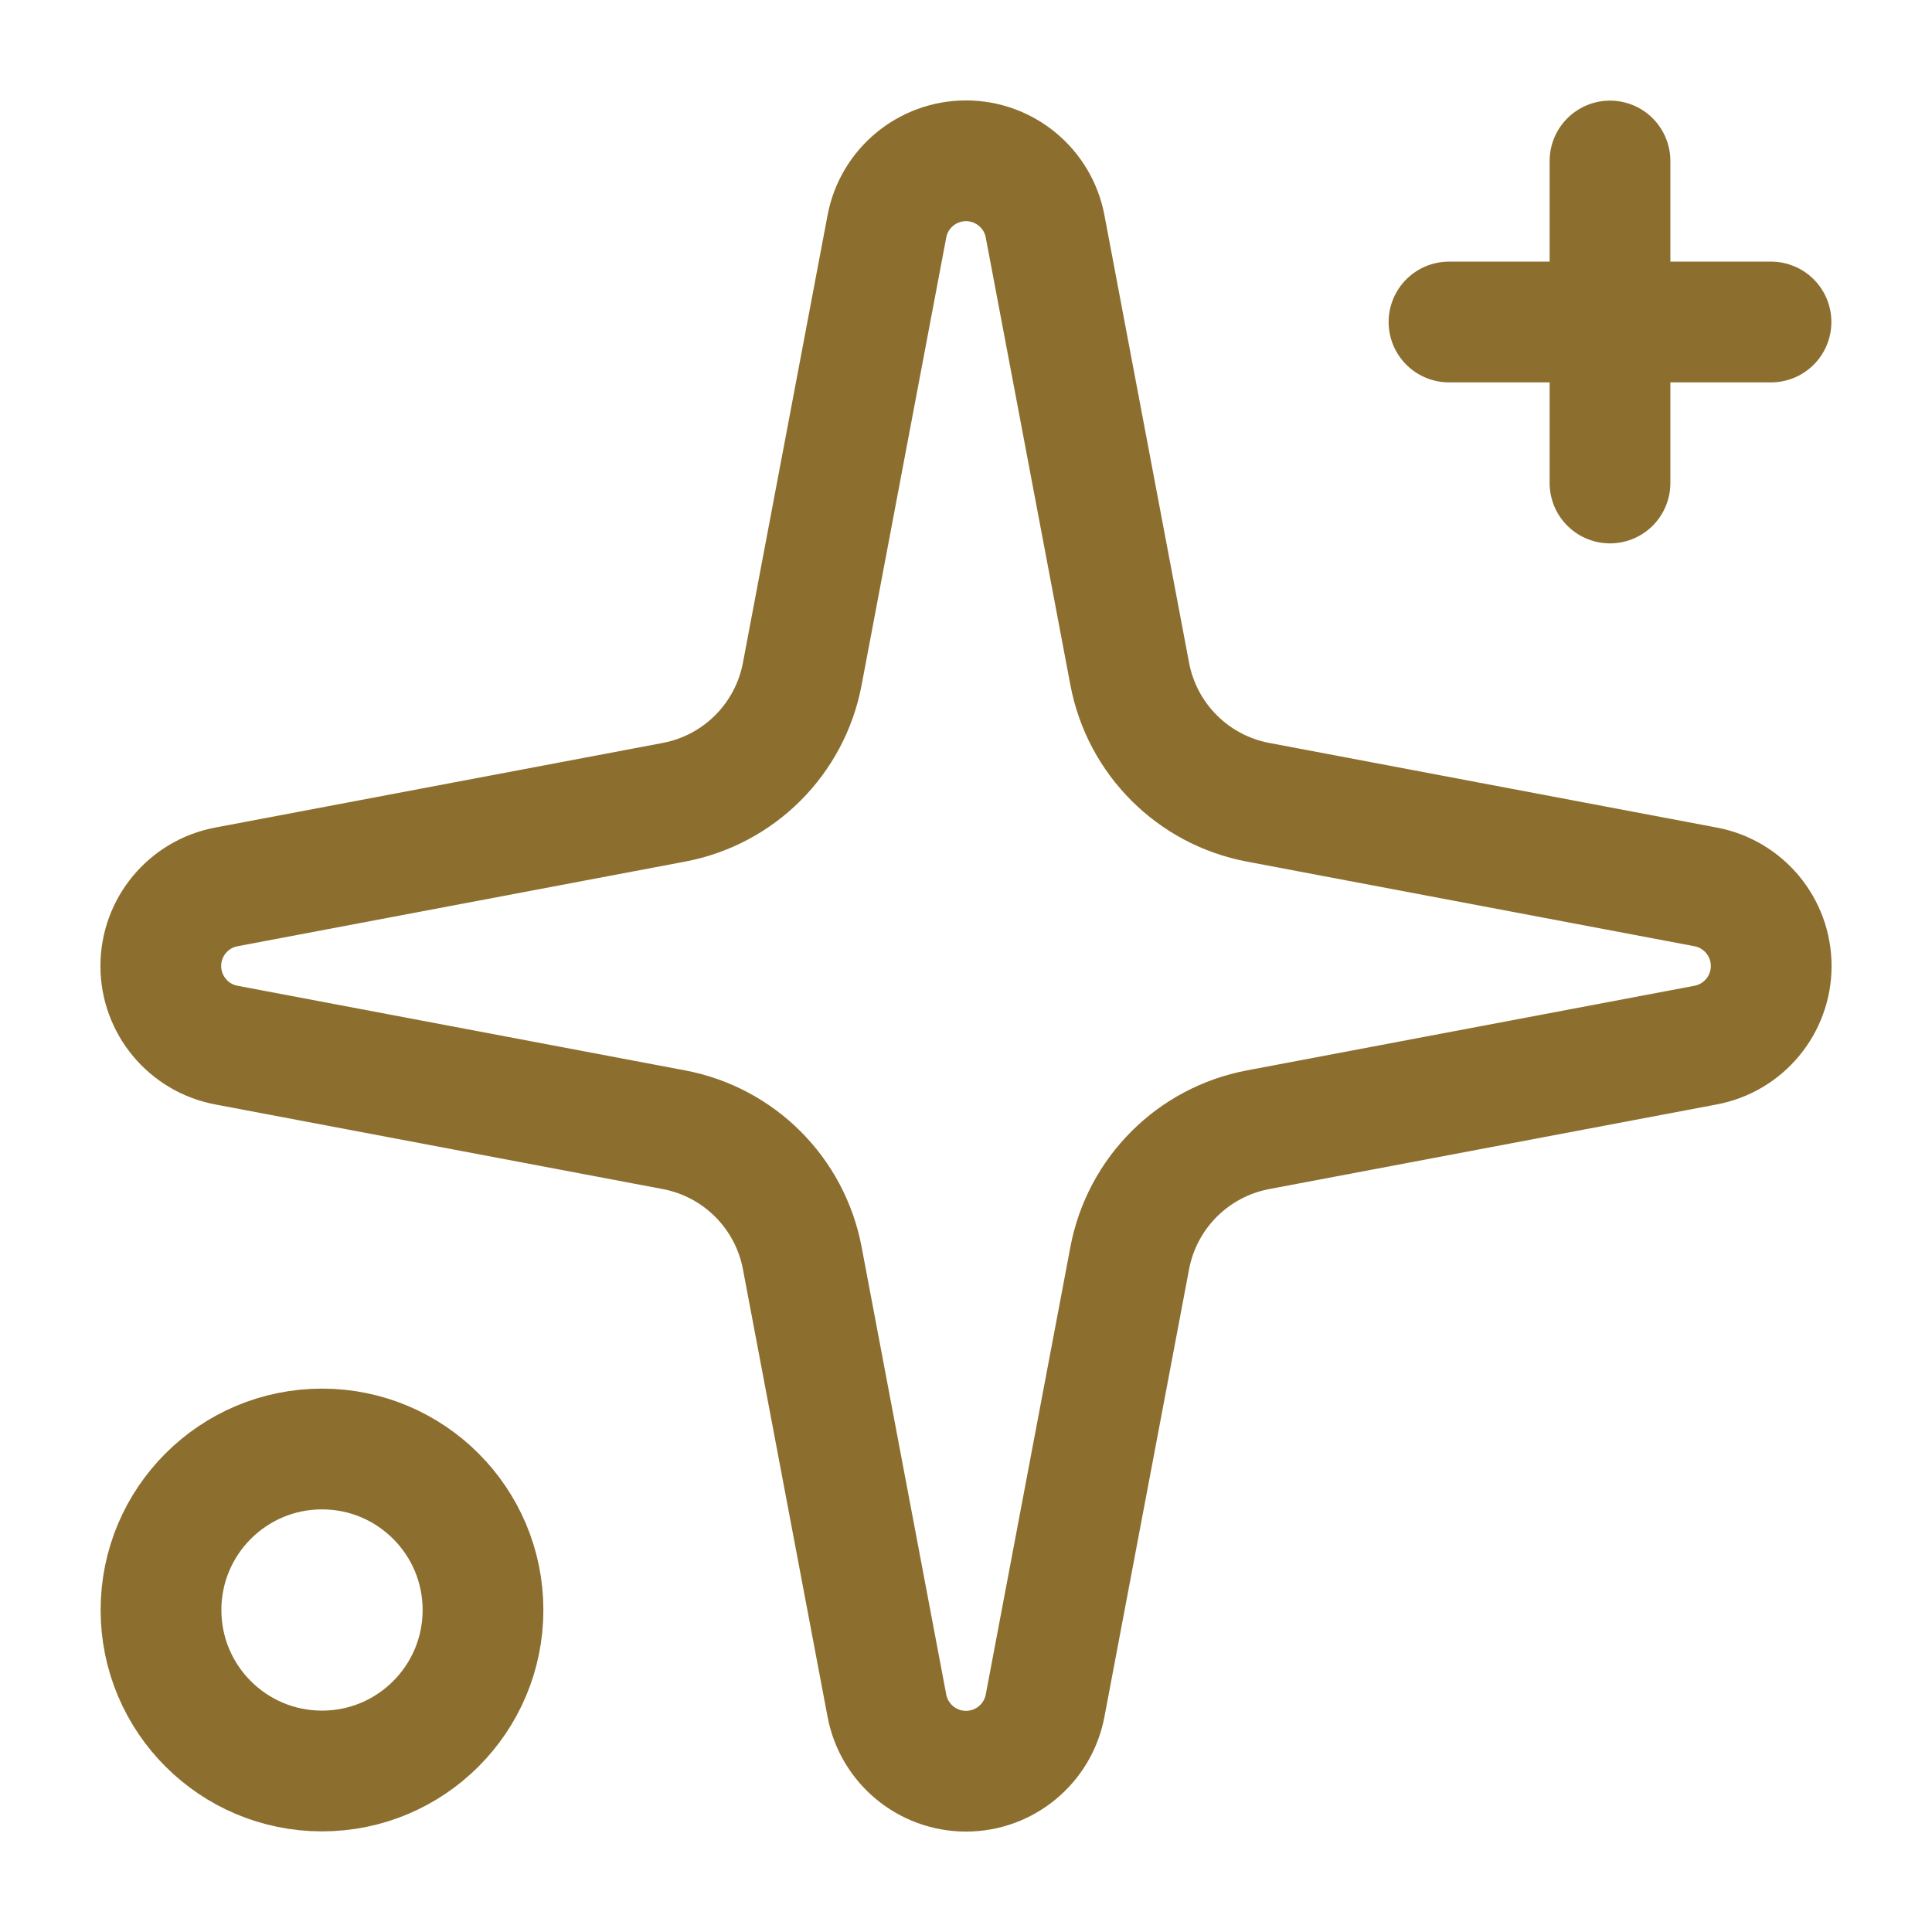
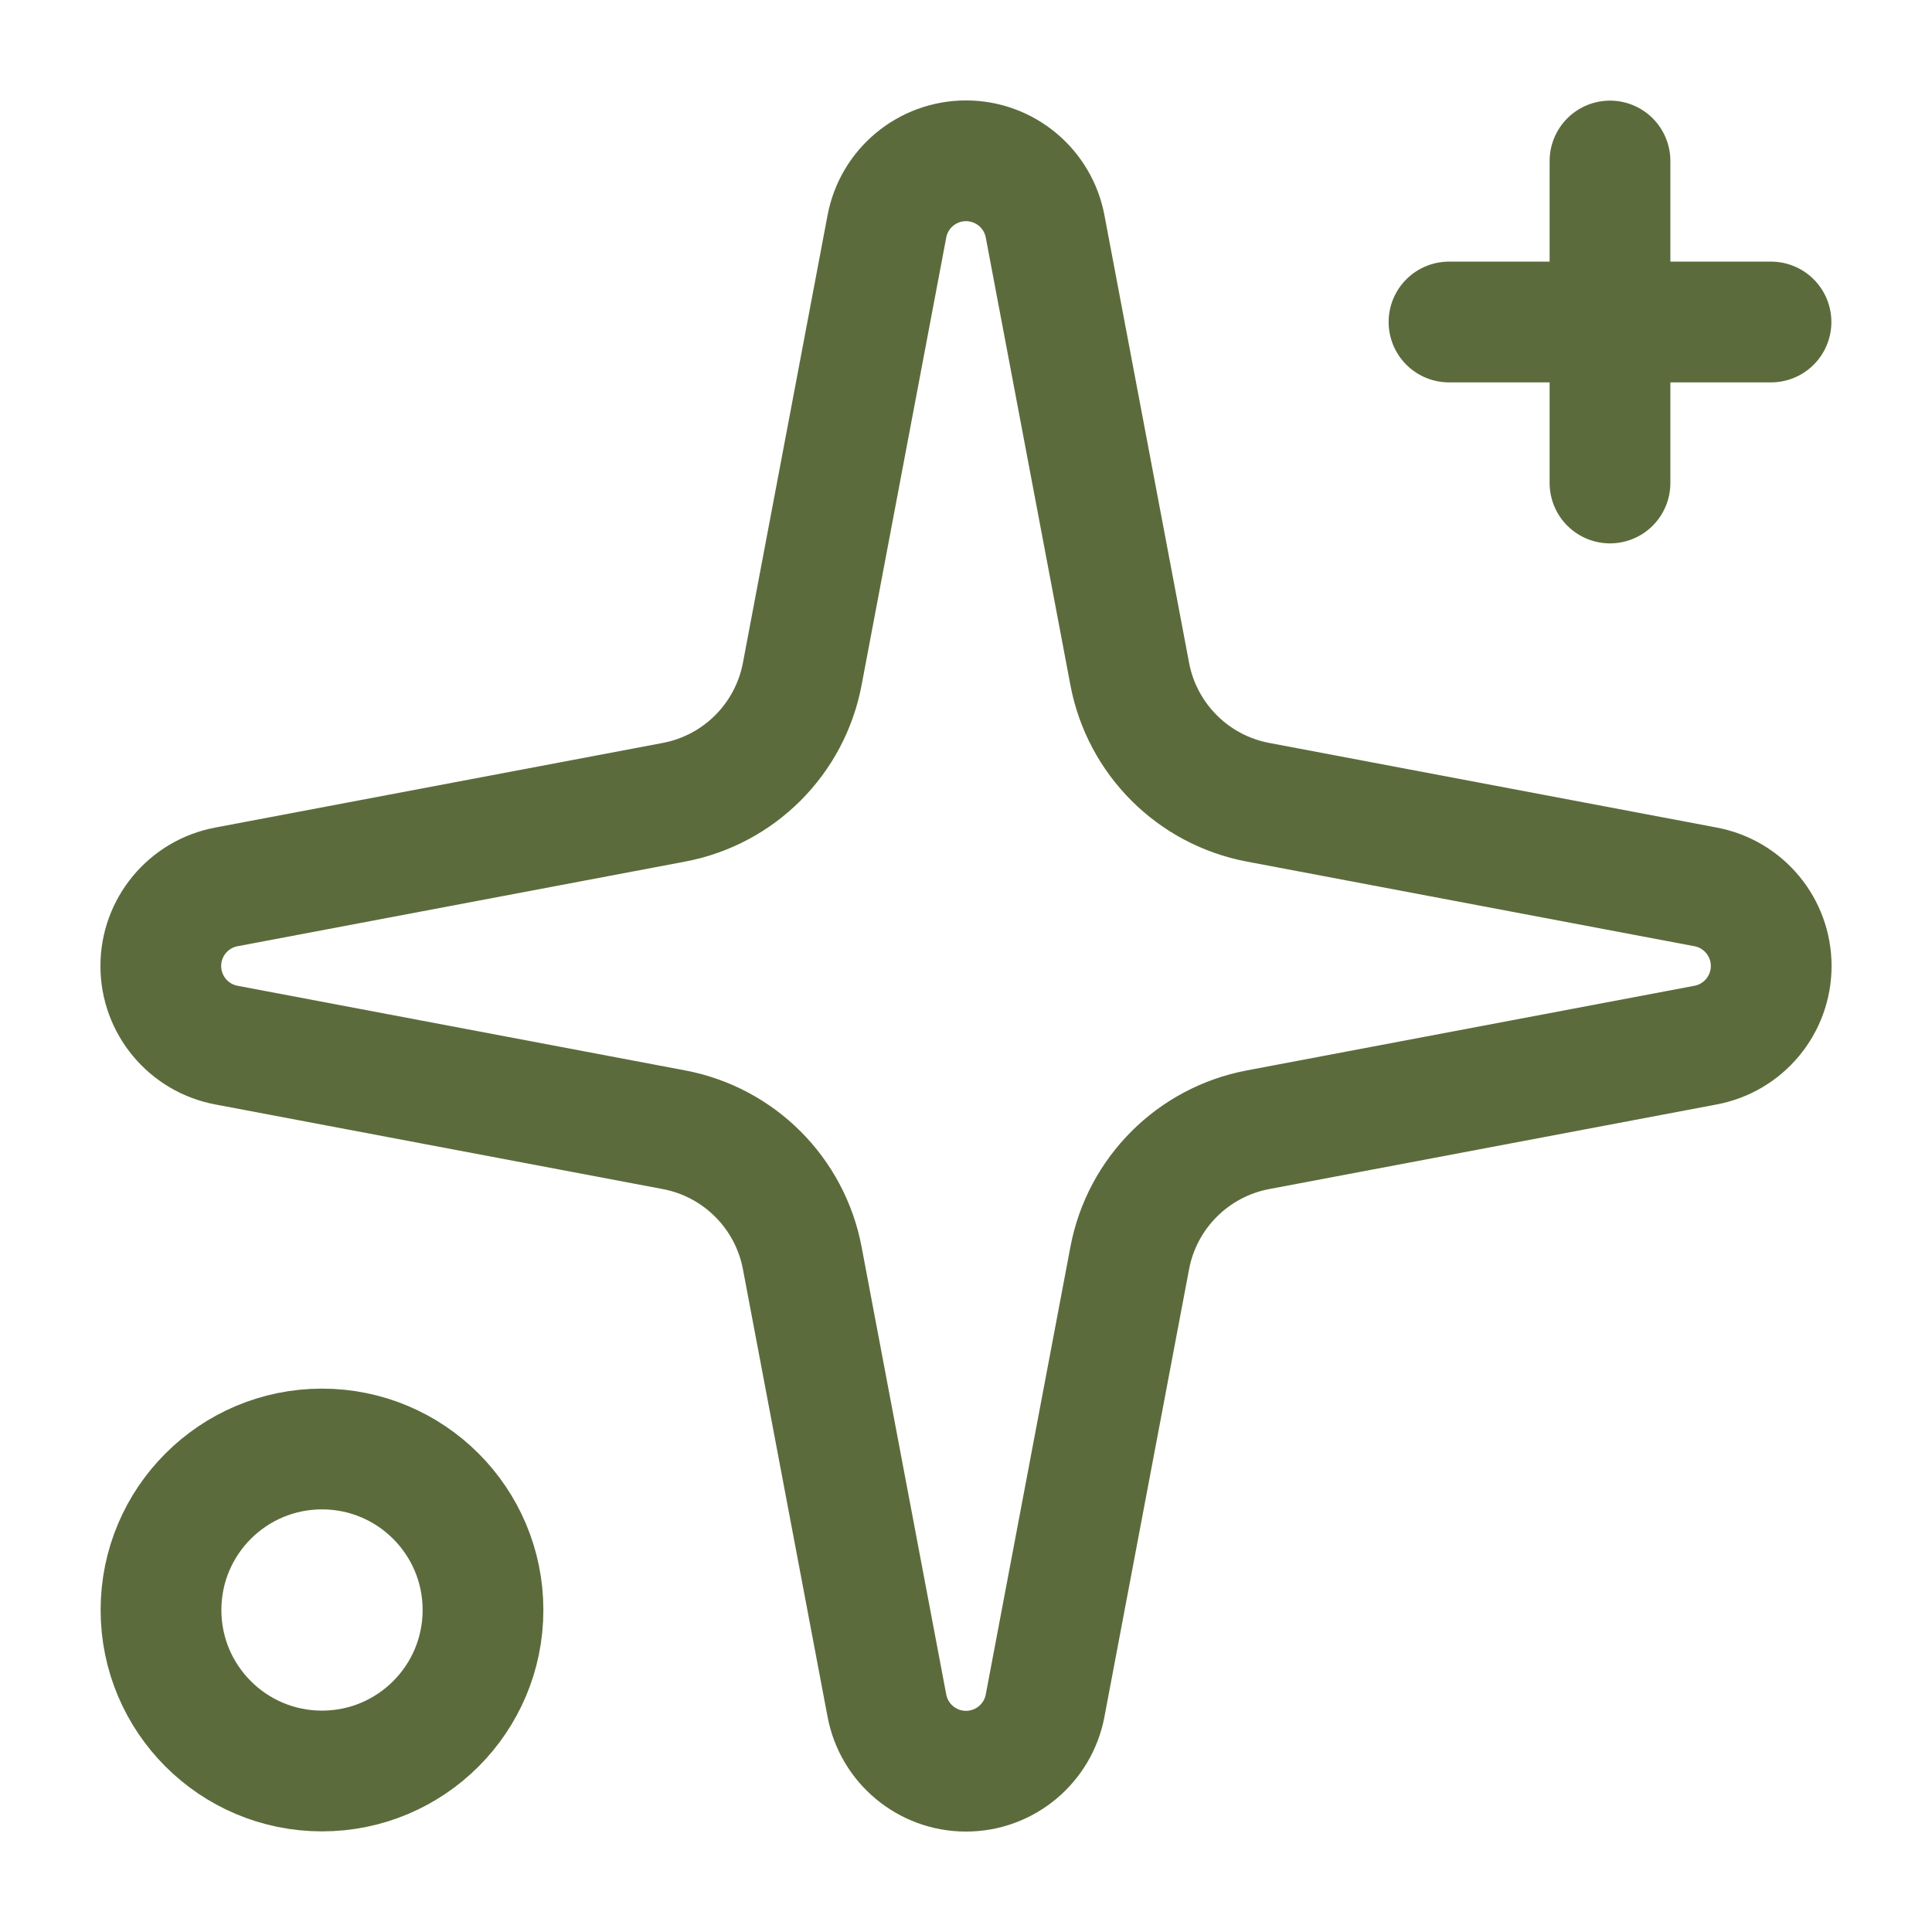
- <svg xmlns="http://www.w3.org/2000/svg" class="lucide lucide-sparkles" width="48" height="48" viewBox="0 0 24 24" fill="none" stroke="#8C6E2F" stroke-width="1.5" stroke-linecap="round" stroke-linejoin="round">
+ <svg xmlns="http://www.w3.org/2000/svg" class="lucide lucide-sparkles" width="48" height="48" viewBox="0 0 24 24" fill="none" stroke="#5C6B3C" stroke-width="1.5" stroke-linecap="round" stroke-linejoin="round">
  <path d="M11.017 2.814a1 1 0 0 1 1.966 0l1.051 5.558a2 2 0 0 0 1.594 1.594l5.558 1.051a1 1 0 0 1 0 1.966l-5.558 1.051a2 2 0 0 0-1.594 1.594l-1.051 5.558a1 1 0 0 1-1.966 0l-1.051-5.558a2 2 0 0 0-1.594-1.594l-5.558-1.051a1 1 0 0 1 0-1.966l5.558-1.051a2 2 0 0 0 1.594-1.594z" />
  <path d="M20 2v4" />
  <path d="M22 4h-4" />
  <circle cx="4" cy="20" r="2" />
</svg>
